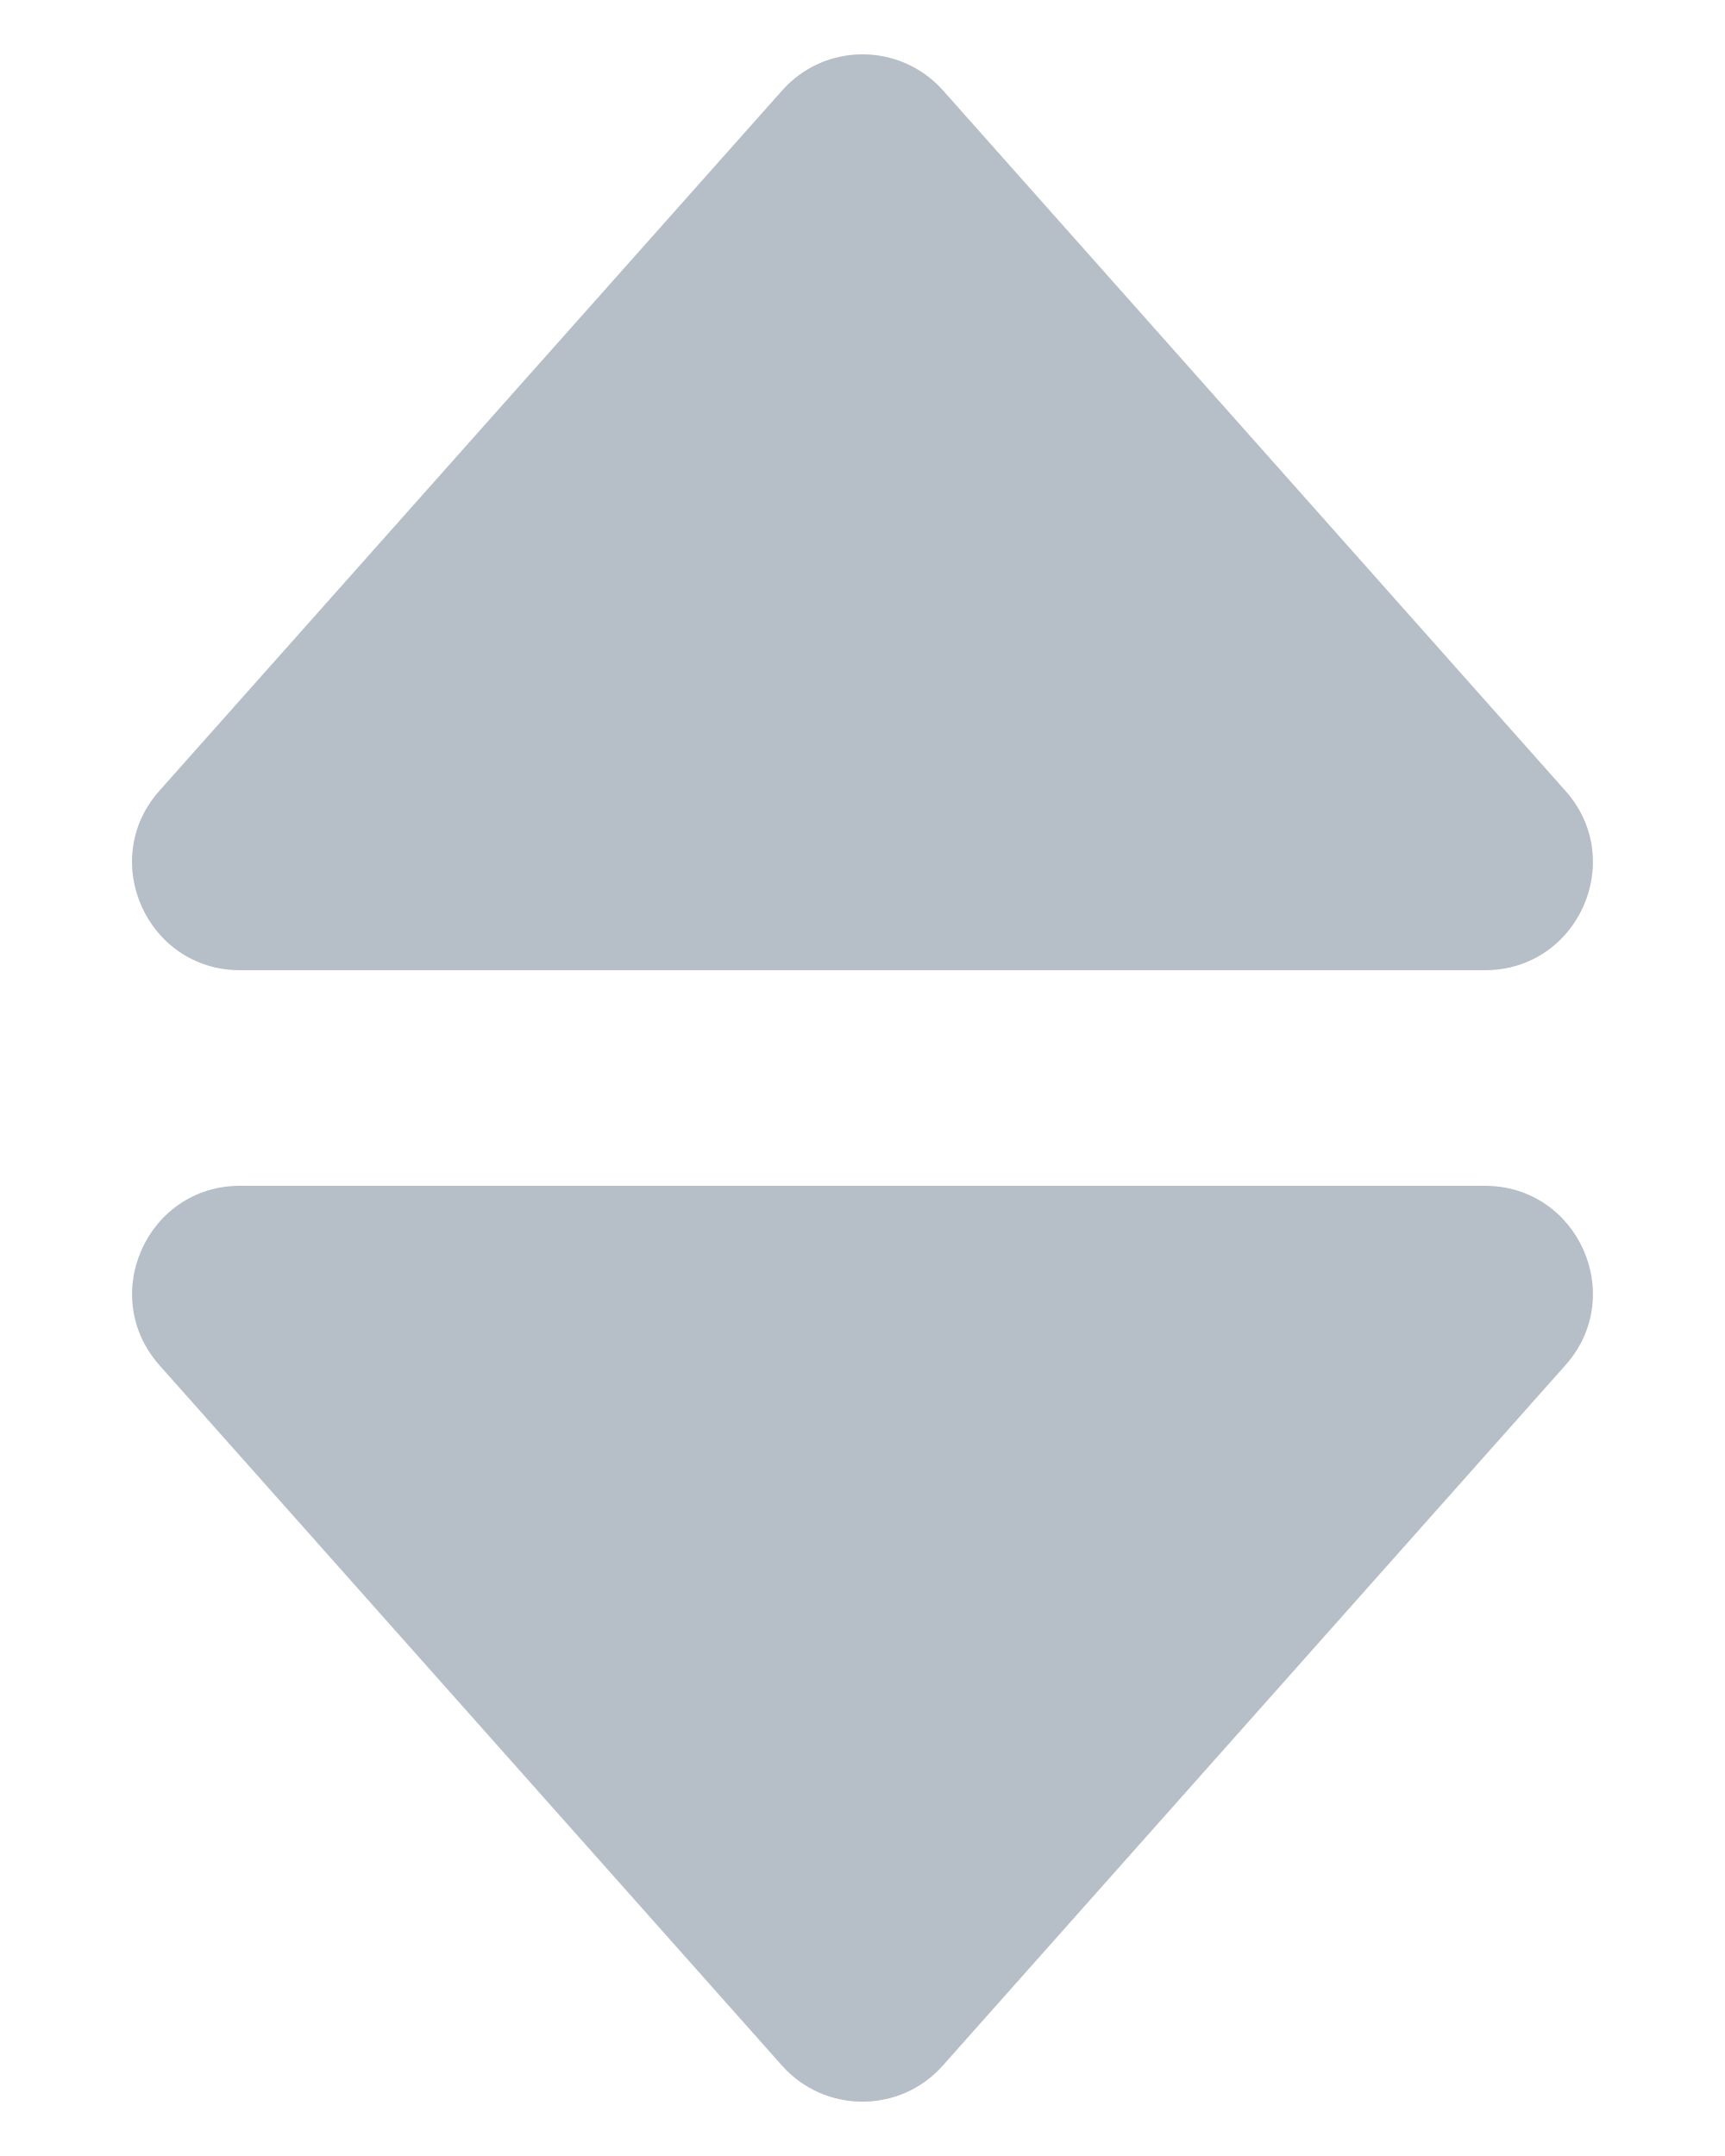
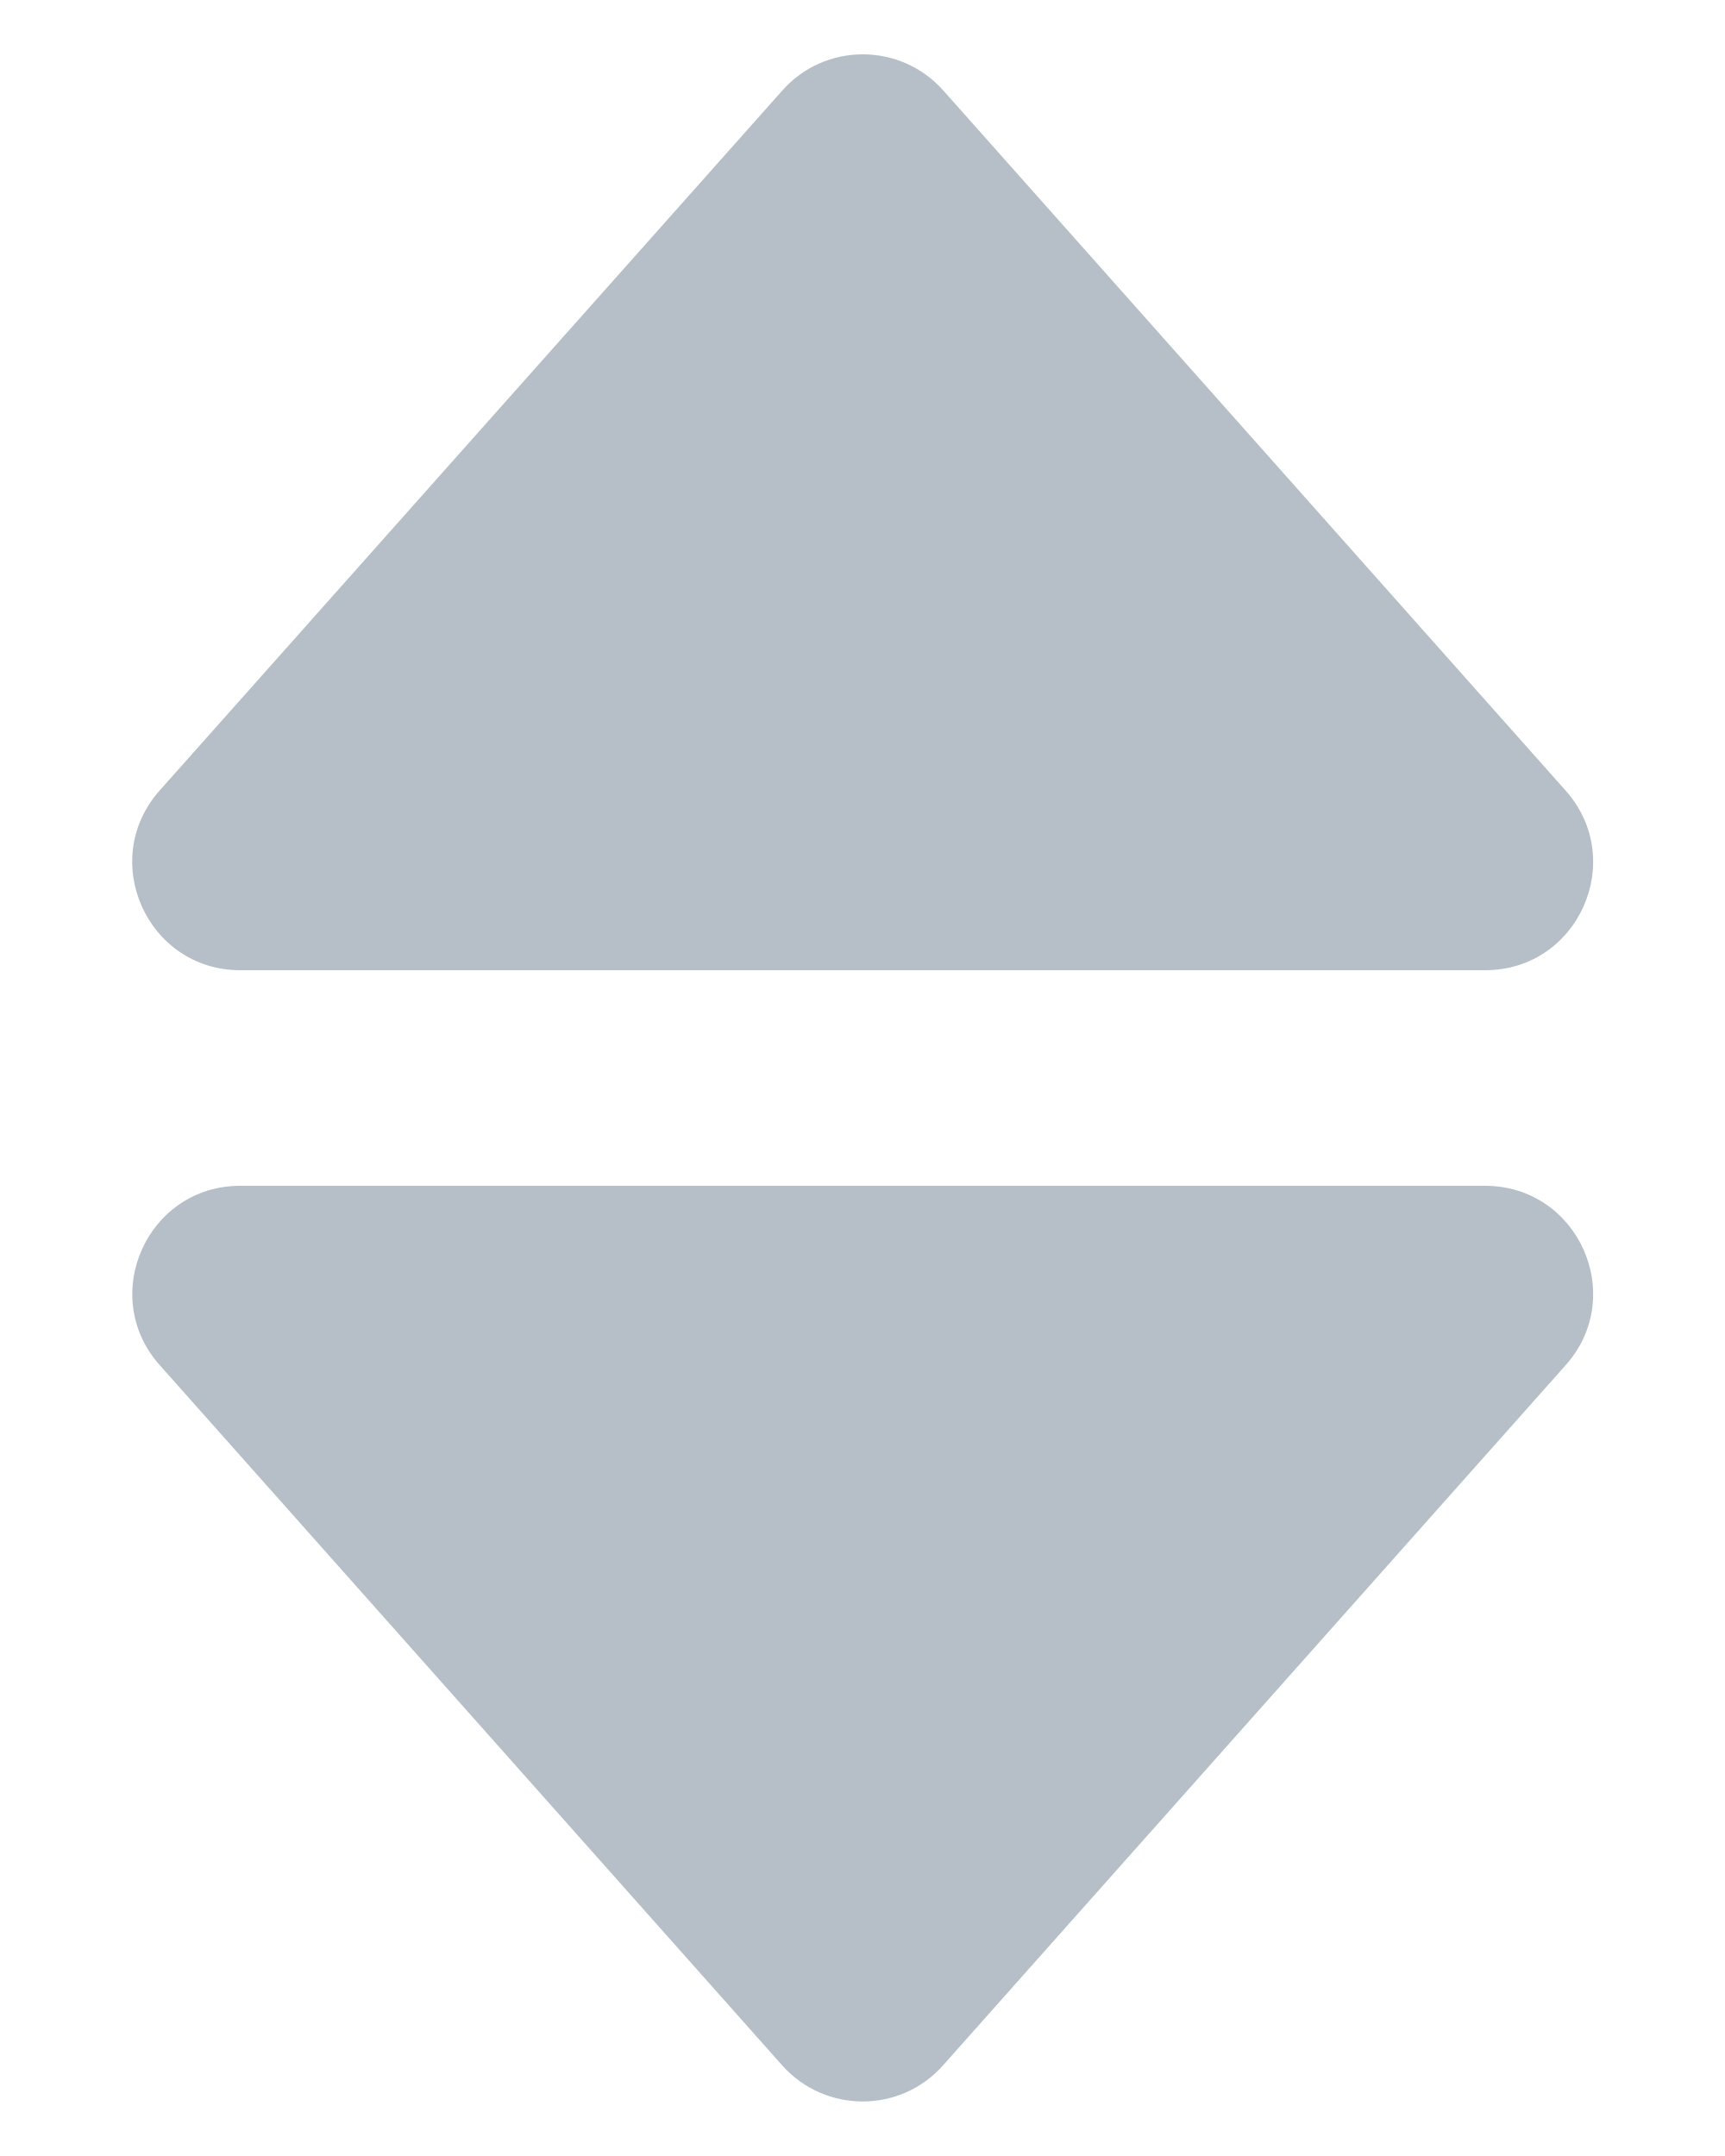
<svg xmlns="http://www.w3.org/2000/svg" width="8" height="10" viewBox="0 0 8 10" fill="none">
-   <path d="M1.113 4.5H6.887C7.318 4.5 7.547 3.99 7.26 3.668L4.374 0.42C4.175 0.196 3.825 0.196 3.627 0.42L0.739 3.668C0.453 3.99 0.682 4.5 1.113 4.5ZM3.626 9.58C3.825 9.804 4.175 9.804 4.373 9.58L7.26 6.332C7.547 6.01 7.318 5.5 6.886 5.5H1.113C0.682 5.5 0.453 6.01 0.74 6.333L3.626 9.58Z" fill="#B6BEC8" />
+   <path d="M1.114 4.5H6.888C7.319 4.5 7.548 3.99 7.261 3.667L4.375 0.42C4.176 0.196 3.826 0.196 3.628 0.42L0.74 3.667C0.454 3.99 0.683 4.5 1.114 4.5ZM3.627 9.579C3.826 9.803 4.176 9.803 4.374 9.579L7.261 6.332C7.548 6.01 7.319 5.5 6.887 5.5H1.114C0.683 5.5 0.454 6.01 0.741 6.332L3.627 9.579Z" fill="#B6BEC8" />
</svg>
